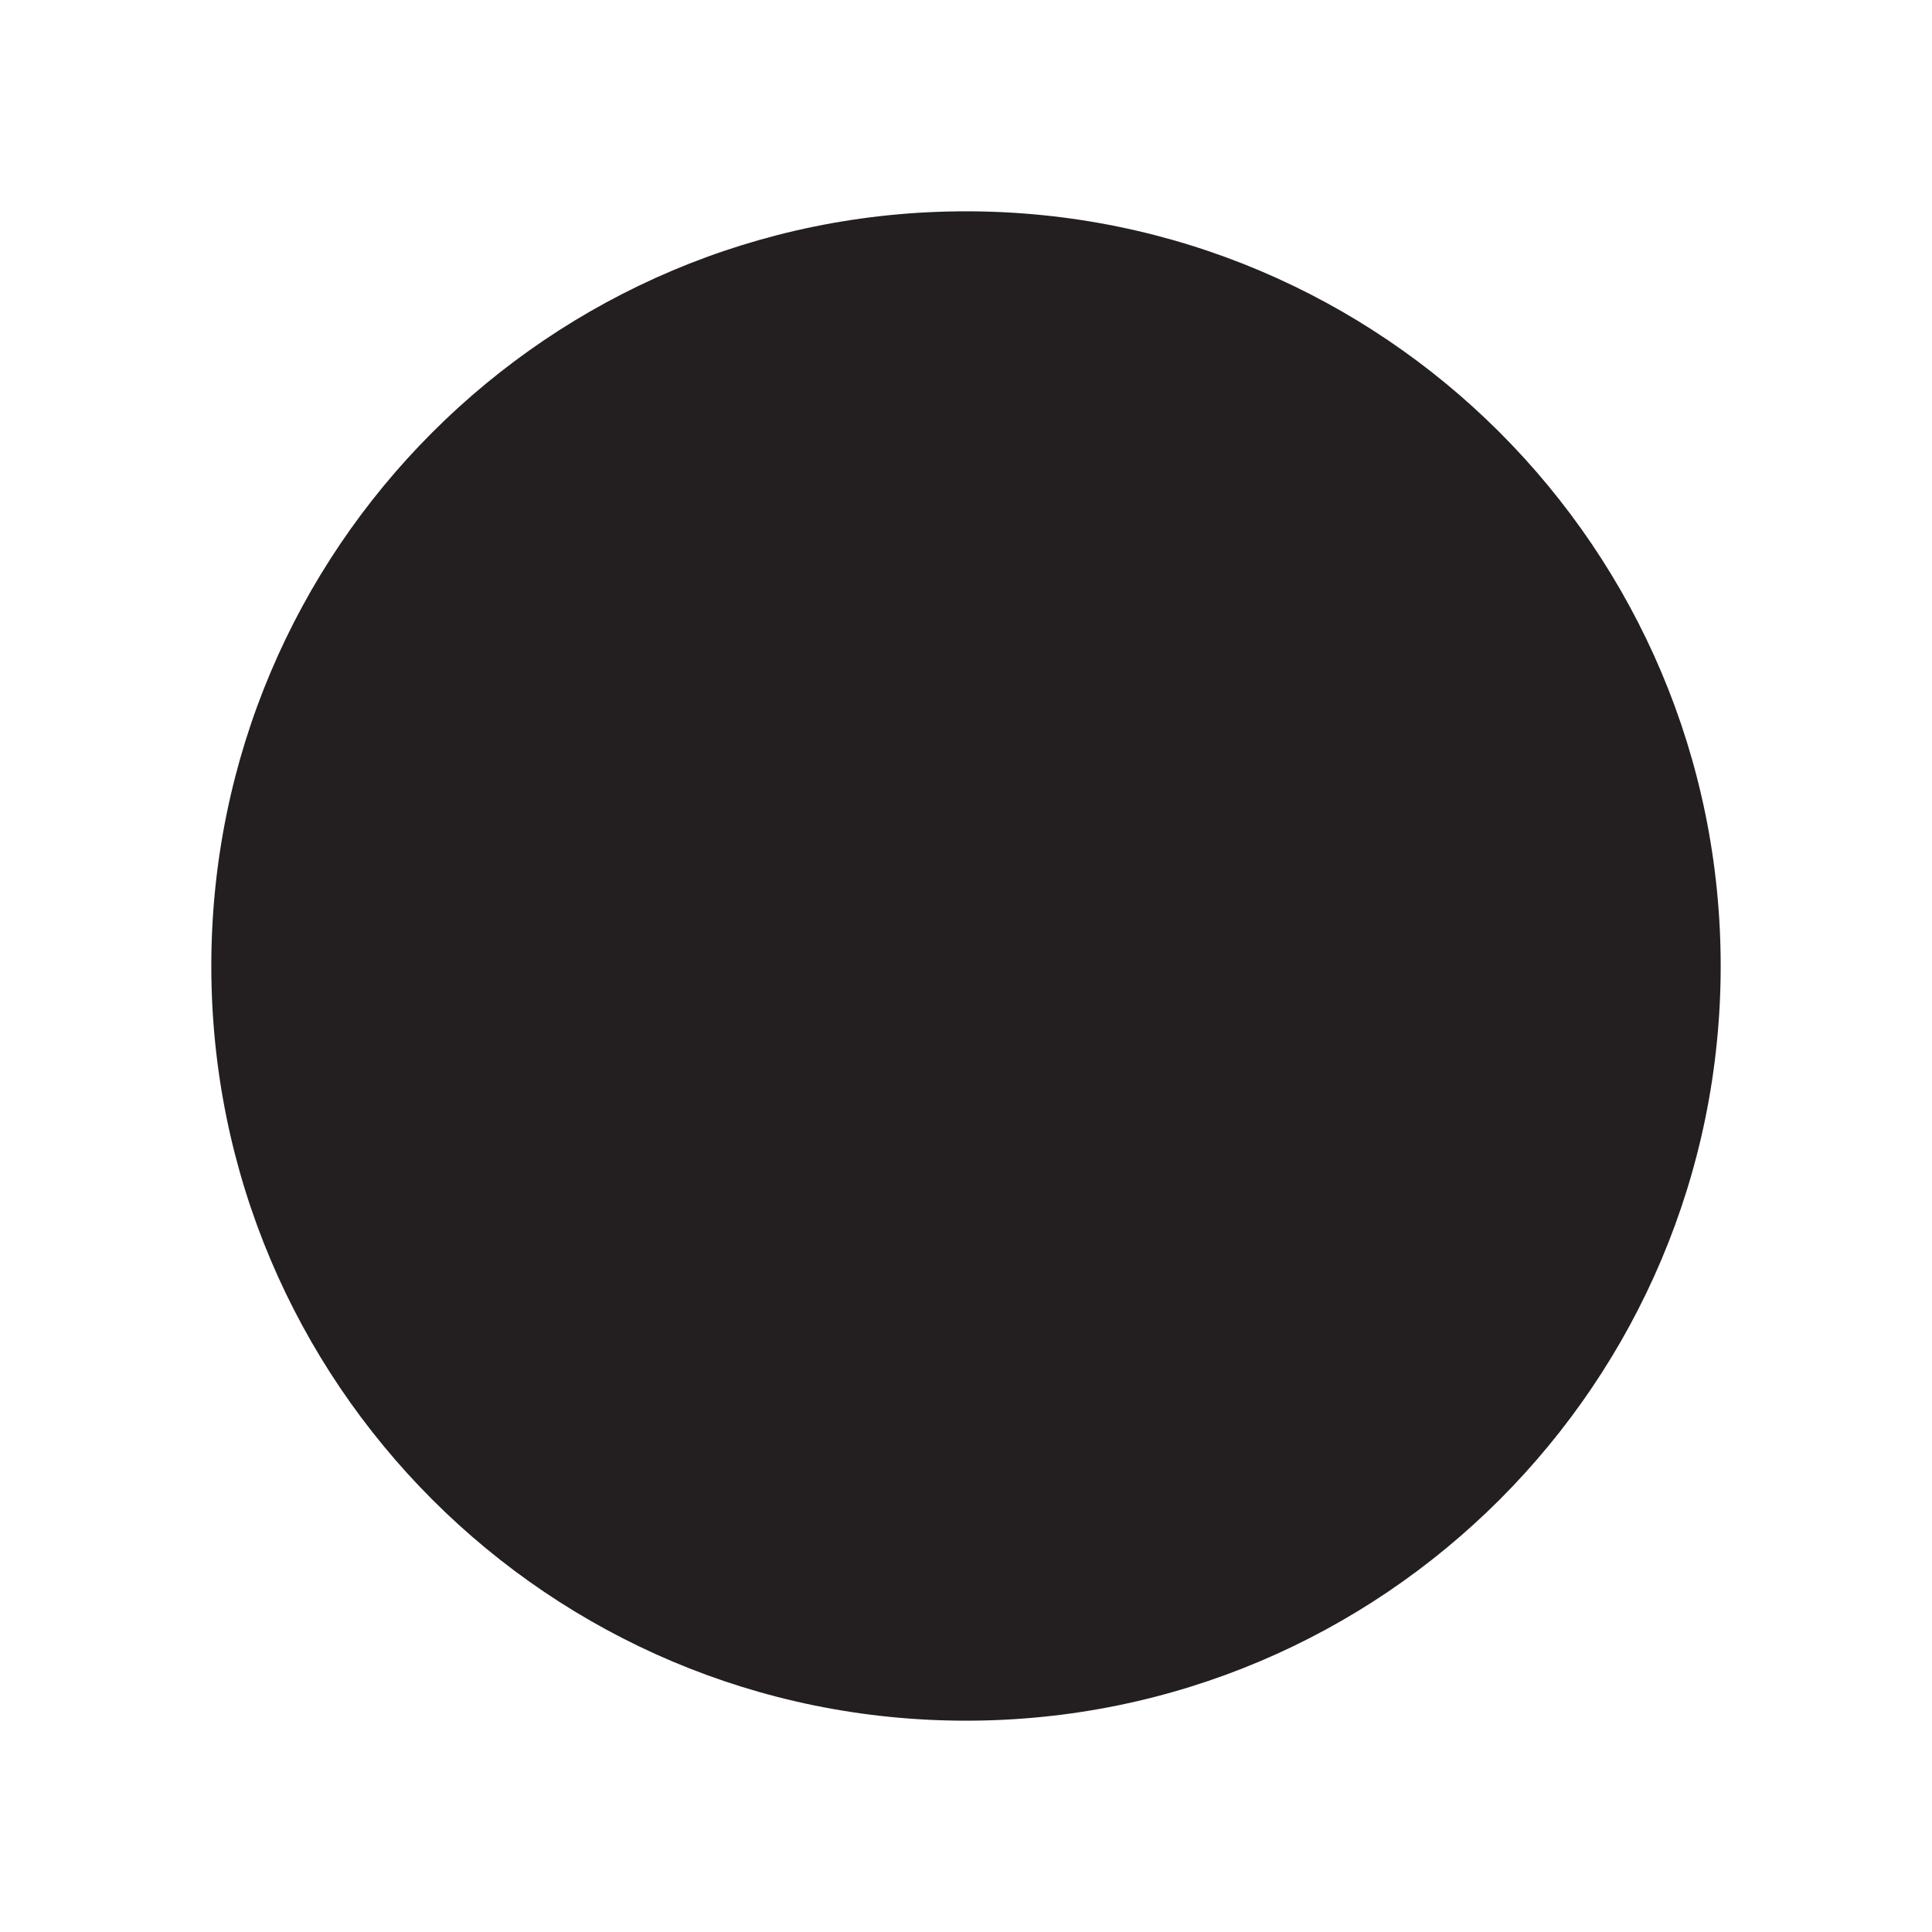
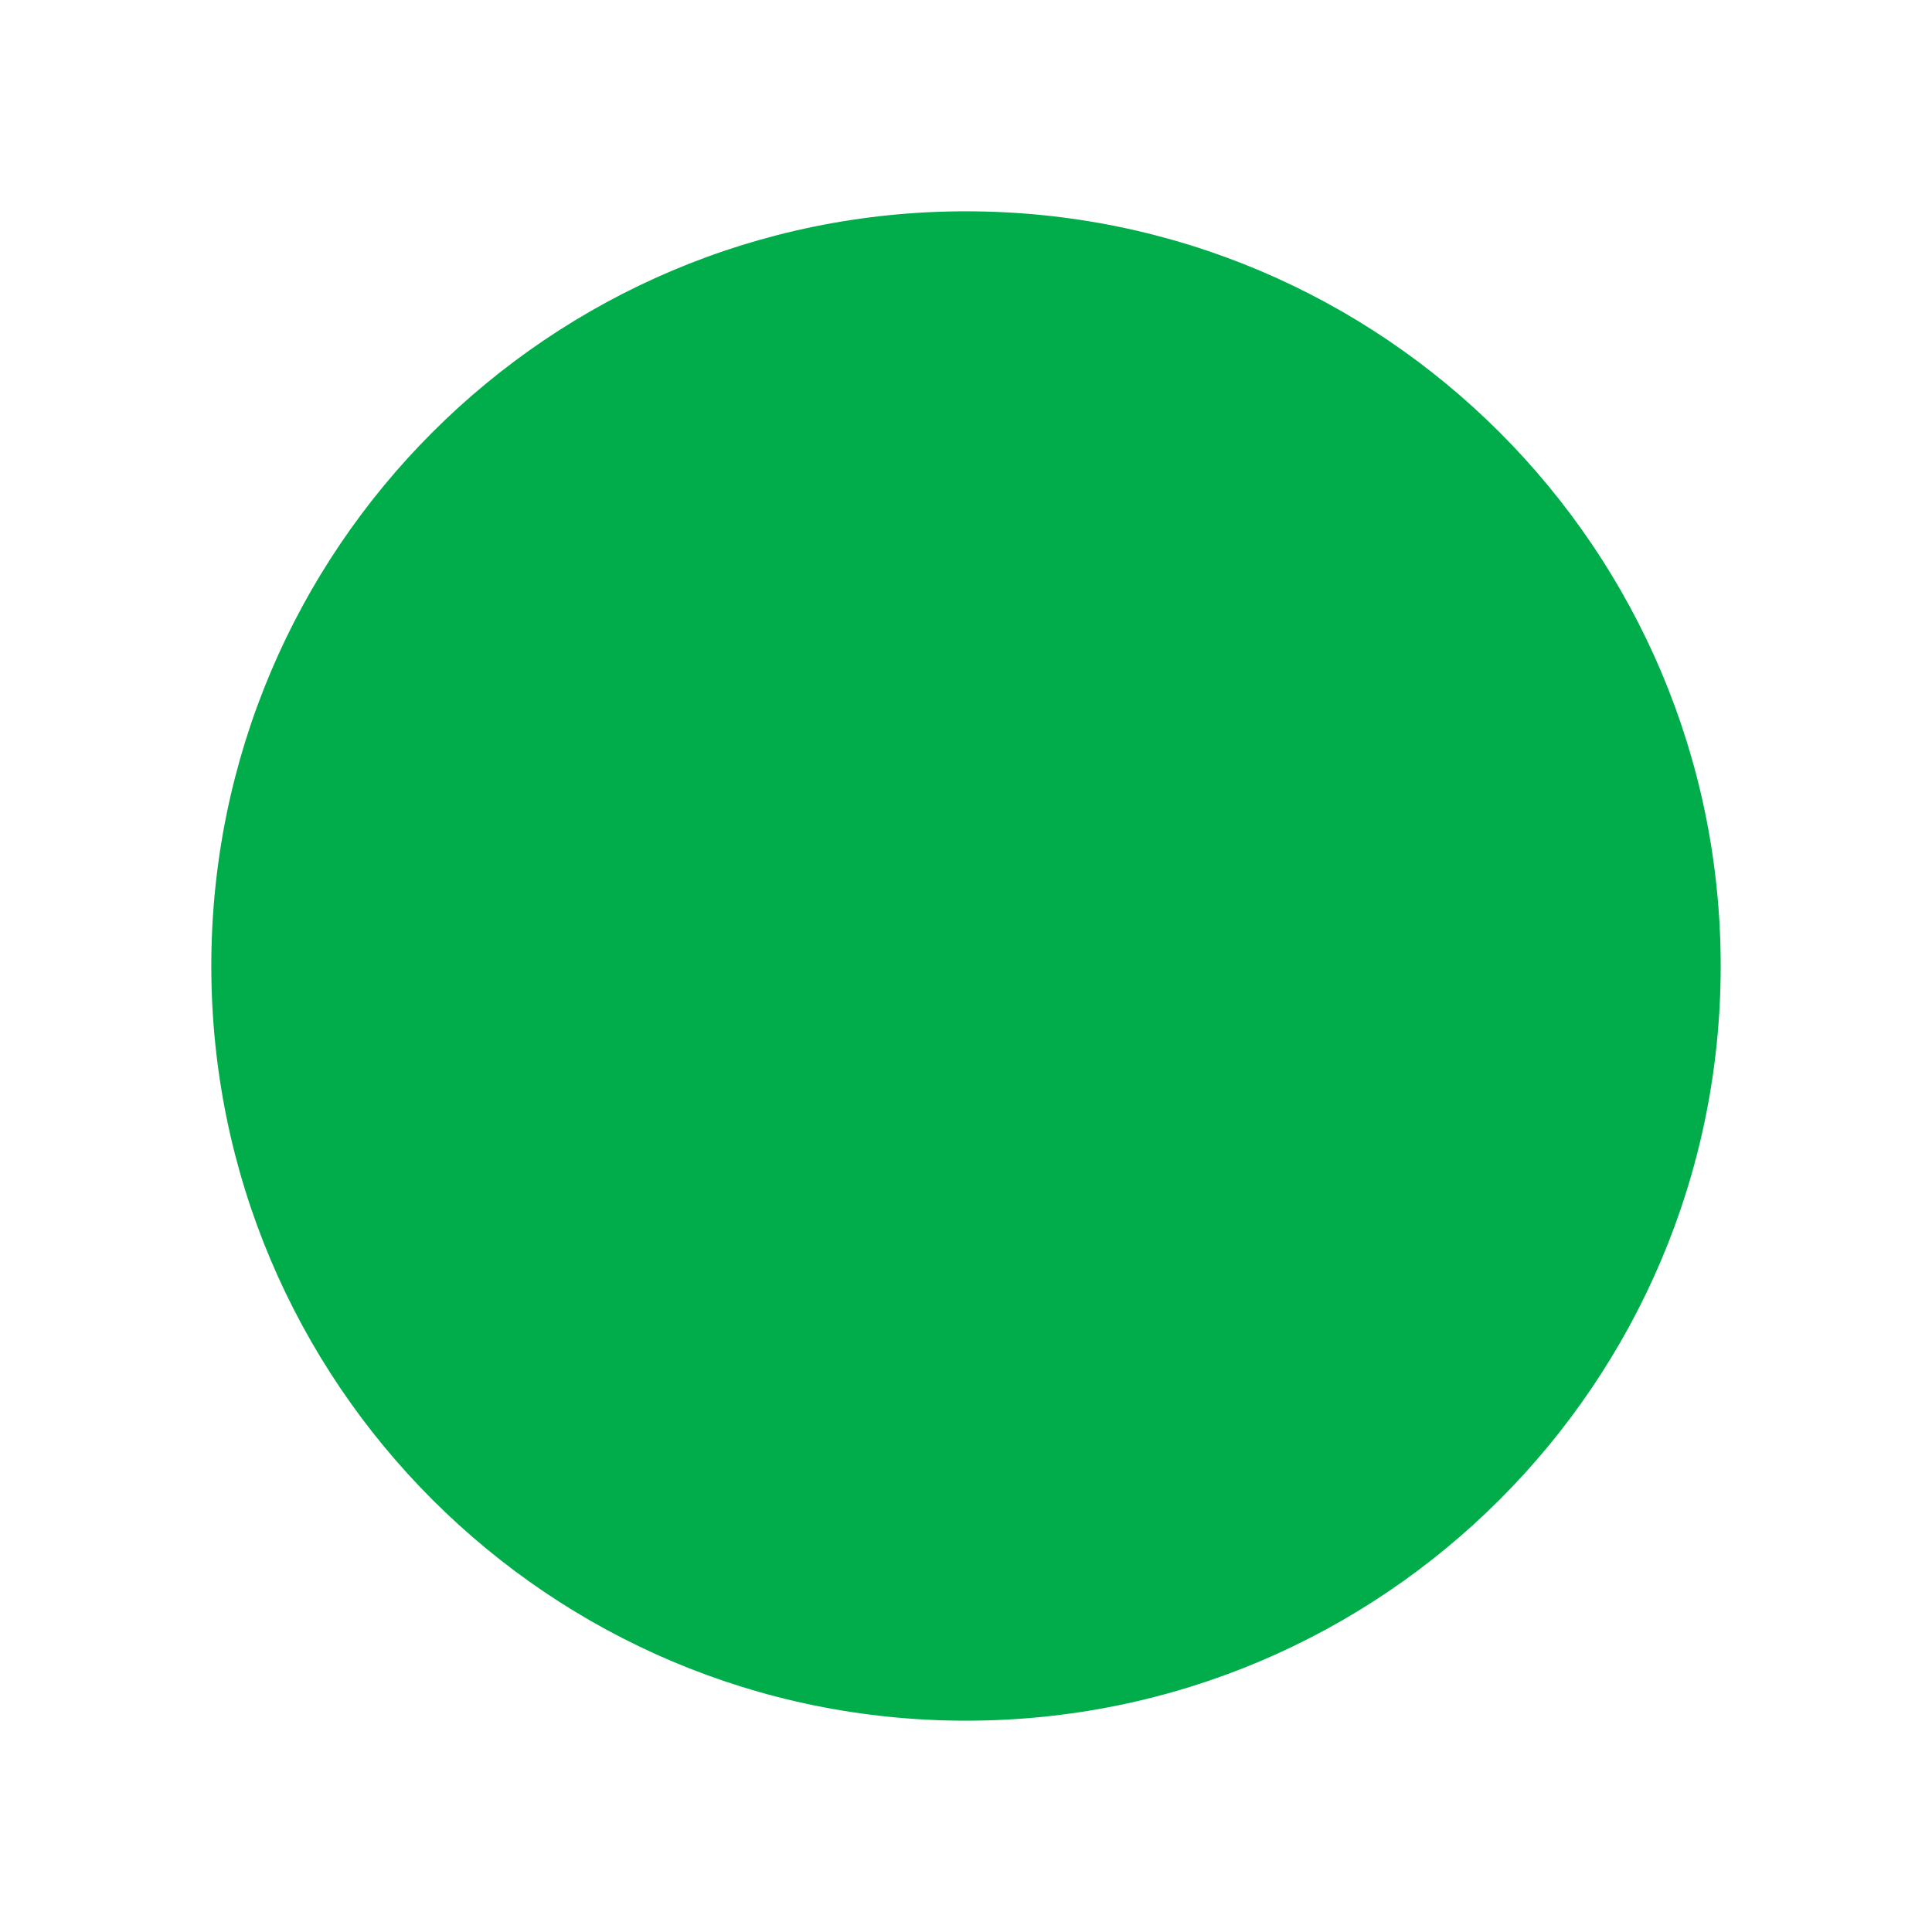
<svg xmlns="http://www.w3.org/2000/svg" id="Layer_1" data-name="Layer 1" version="1.1" viewBox="0 0 128 128">
  <defs>
    <style>
      .cls-1 {
-         fill: #231f20;
+         fill: #01ad4b;
        stroke-width: 0px;
      }
    </style>
  </defs>
  <circle class="cls-1" cx="64" cy="64" r="50" />
</svg>
